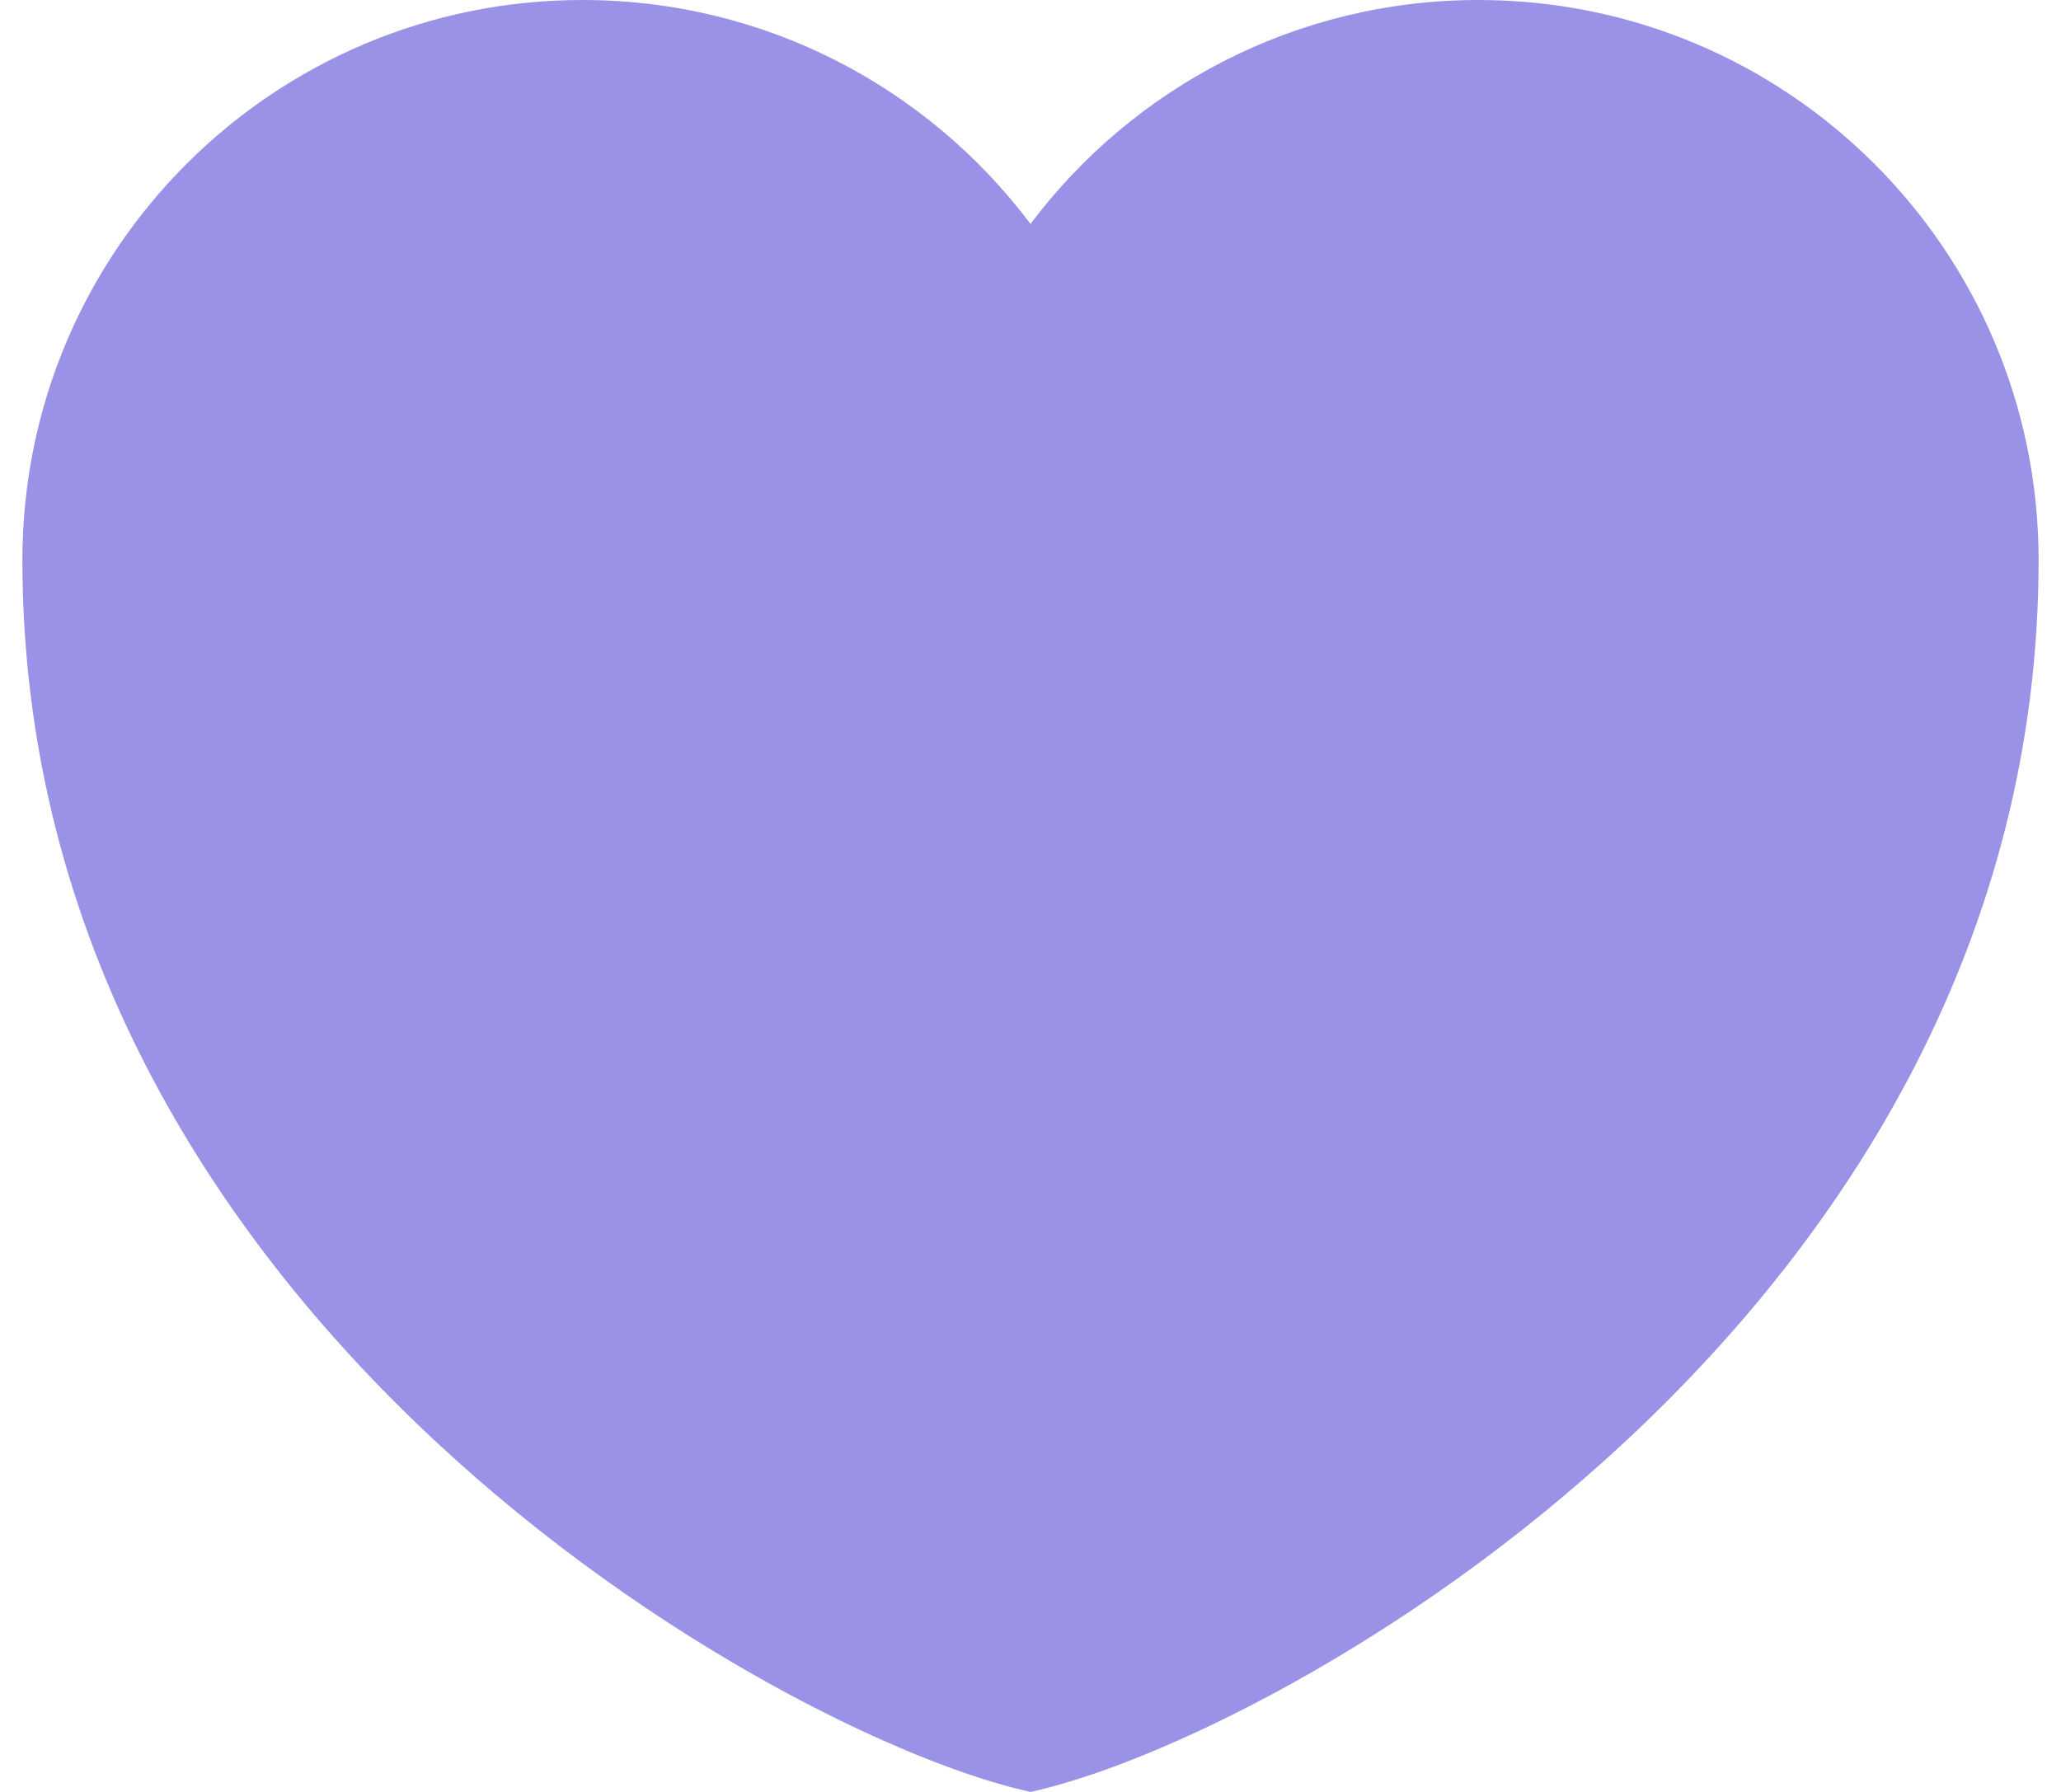
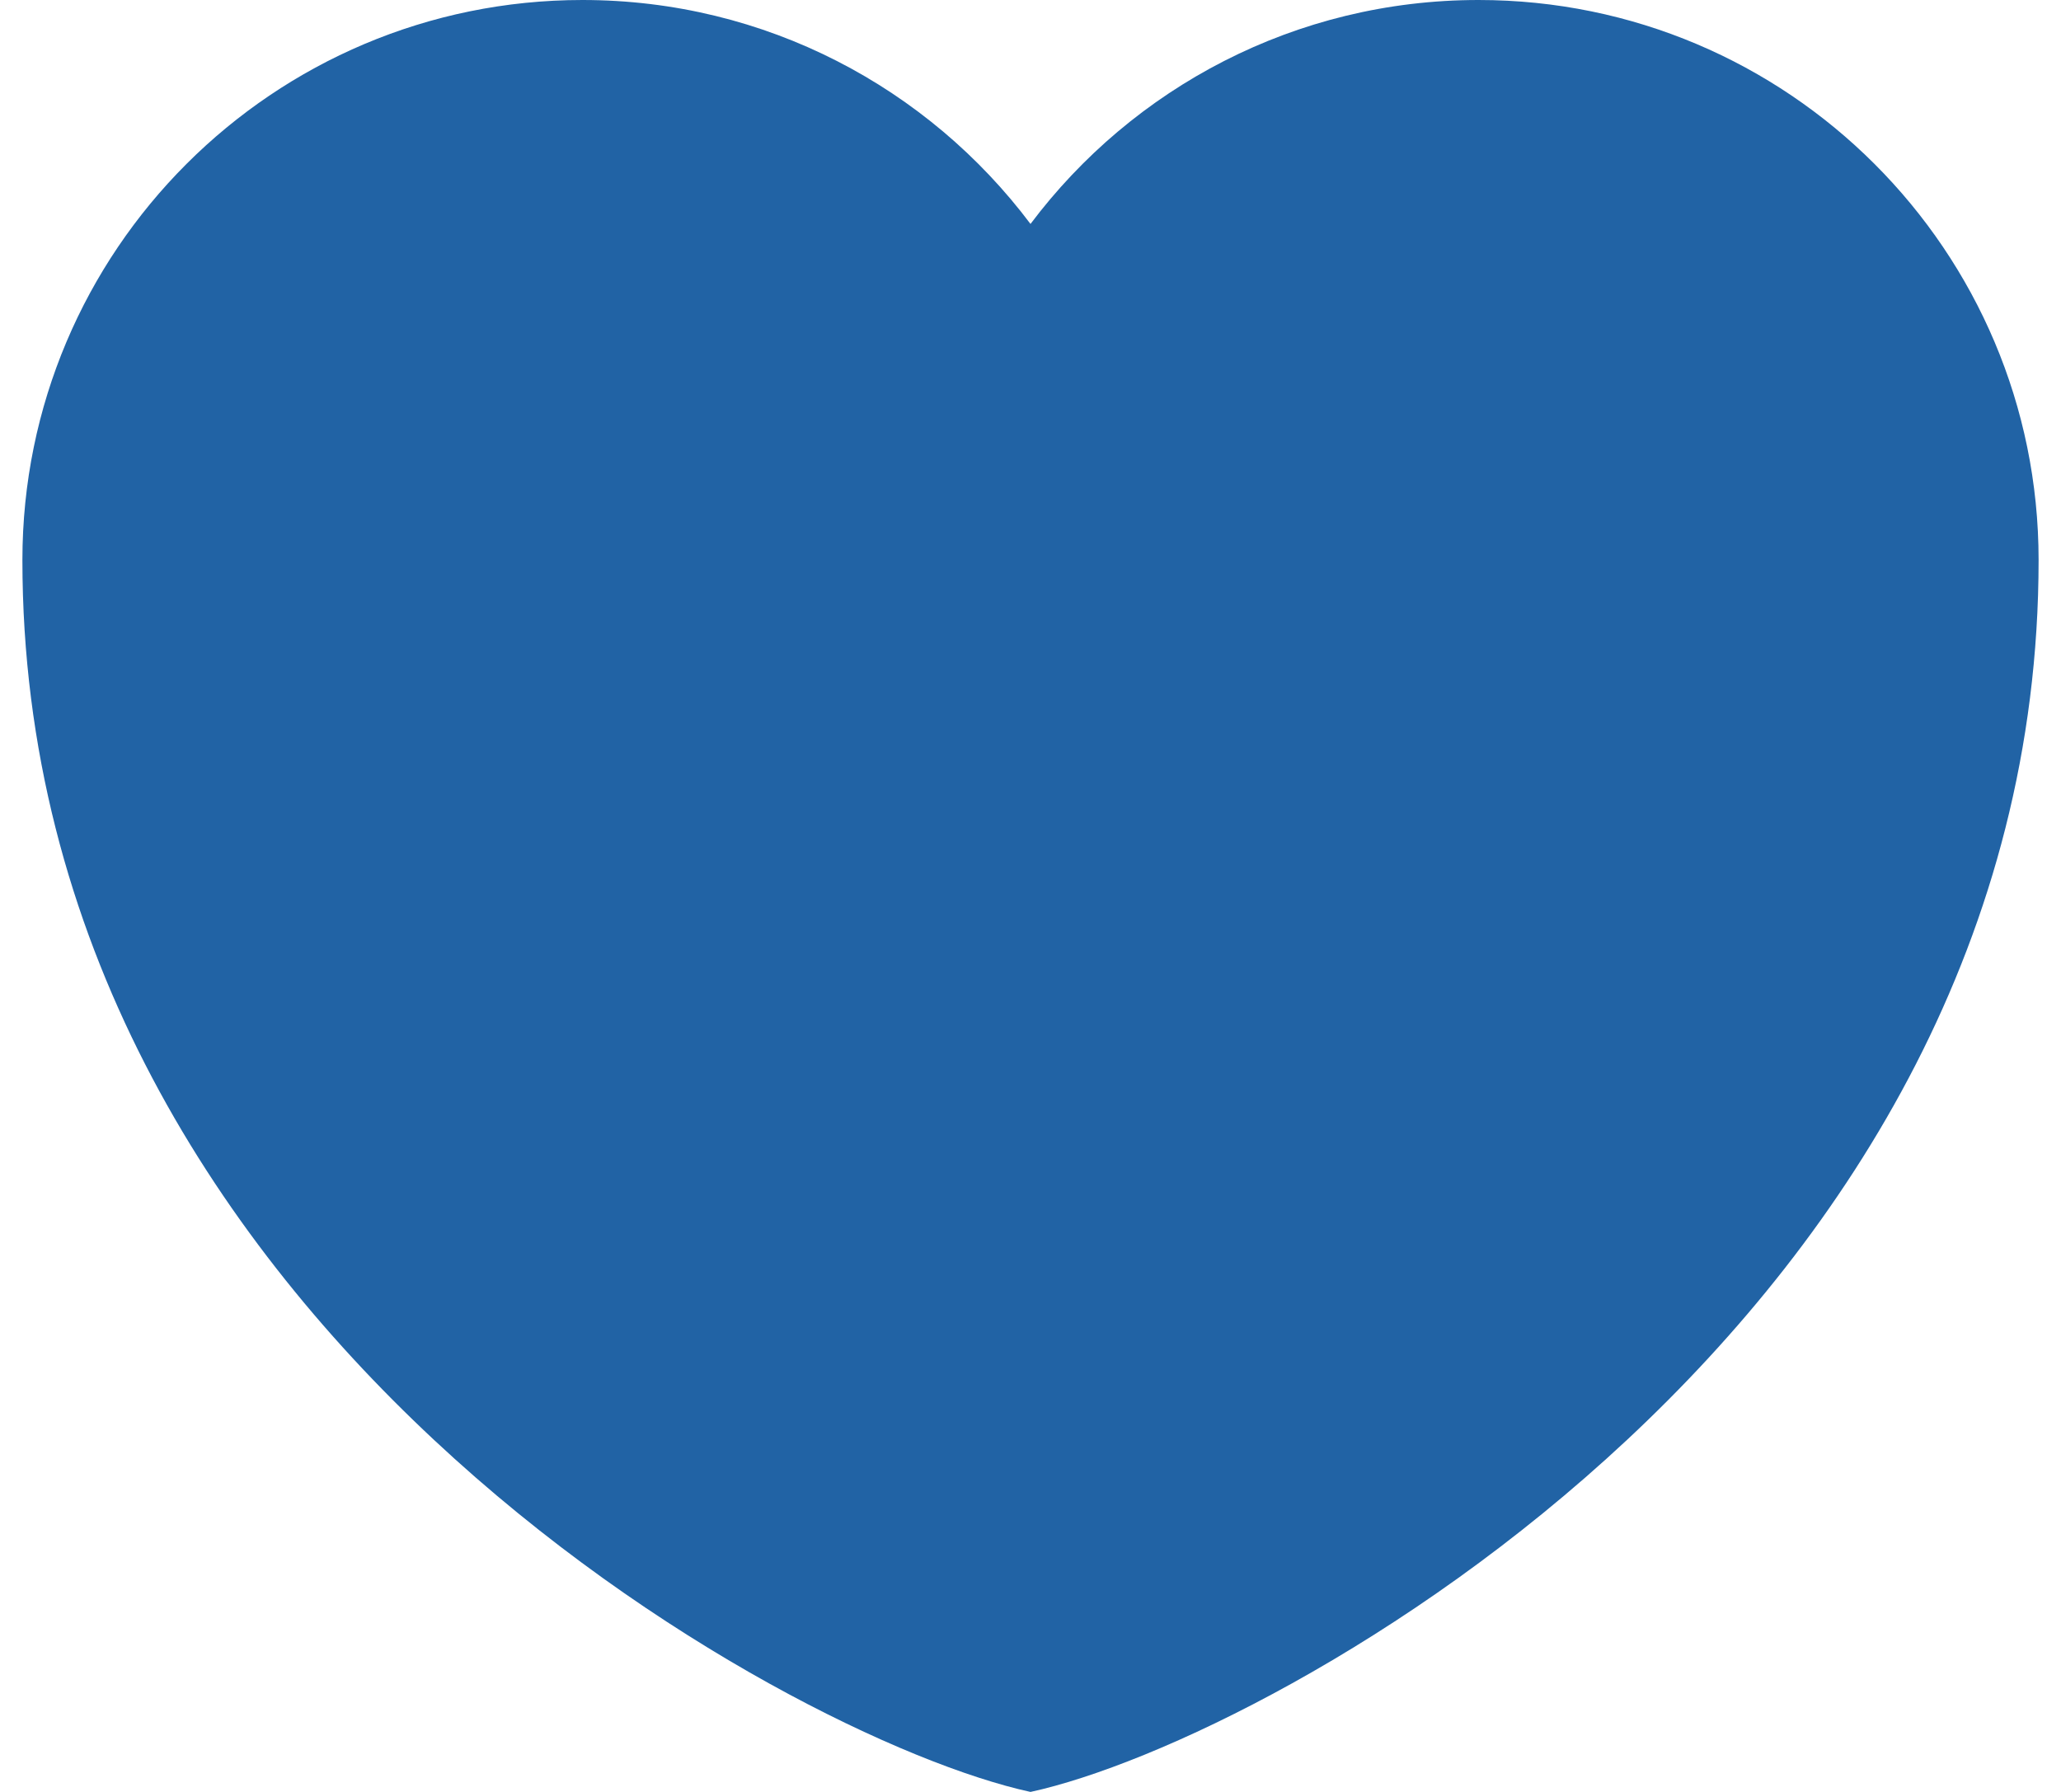
<svg xmlns="http://www.w3.org/2000/svg" width="46" height="40" viewBox="0 0 46 40" fill="none">
-   <path fill-rule="evenodd" clip-rule="evenodd" d="M23 40C17.487 38.802 0.5 29.4 0.5 12.5C0.5 5.596 6.096 0 13 0C17.089 0 20.719 1.963 23 4.999C25.281 1.963 28.911 0 33 0C39.904 0 45.5 5.596 45.5 12.5C45.5 29.4 28.513 38.802 23 40Z" fill="#9A92E6" />
+   <path fill-rule="evenodd" clip-rule="evenodd" d="M23 40C17.487 38.802 0.5 29.4 0.5 12.5C0.5 5.596 6.096 0 13 0C17.089 0 20.719 1.963 23 4.999C25.281 1.963 28.911 0 33 0C39.904 0 45.5 5.596 45.5 12.5C45.5 29.4 28.513 38.802 23 40Z" fill="#2163a5" />
</svg>
